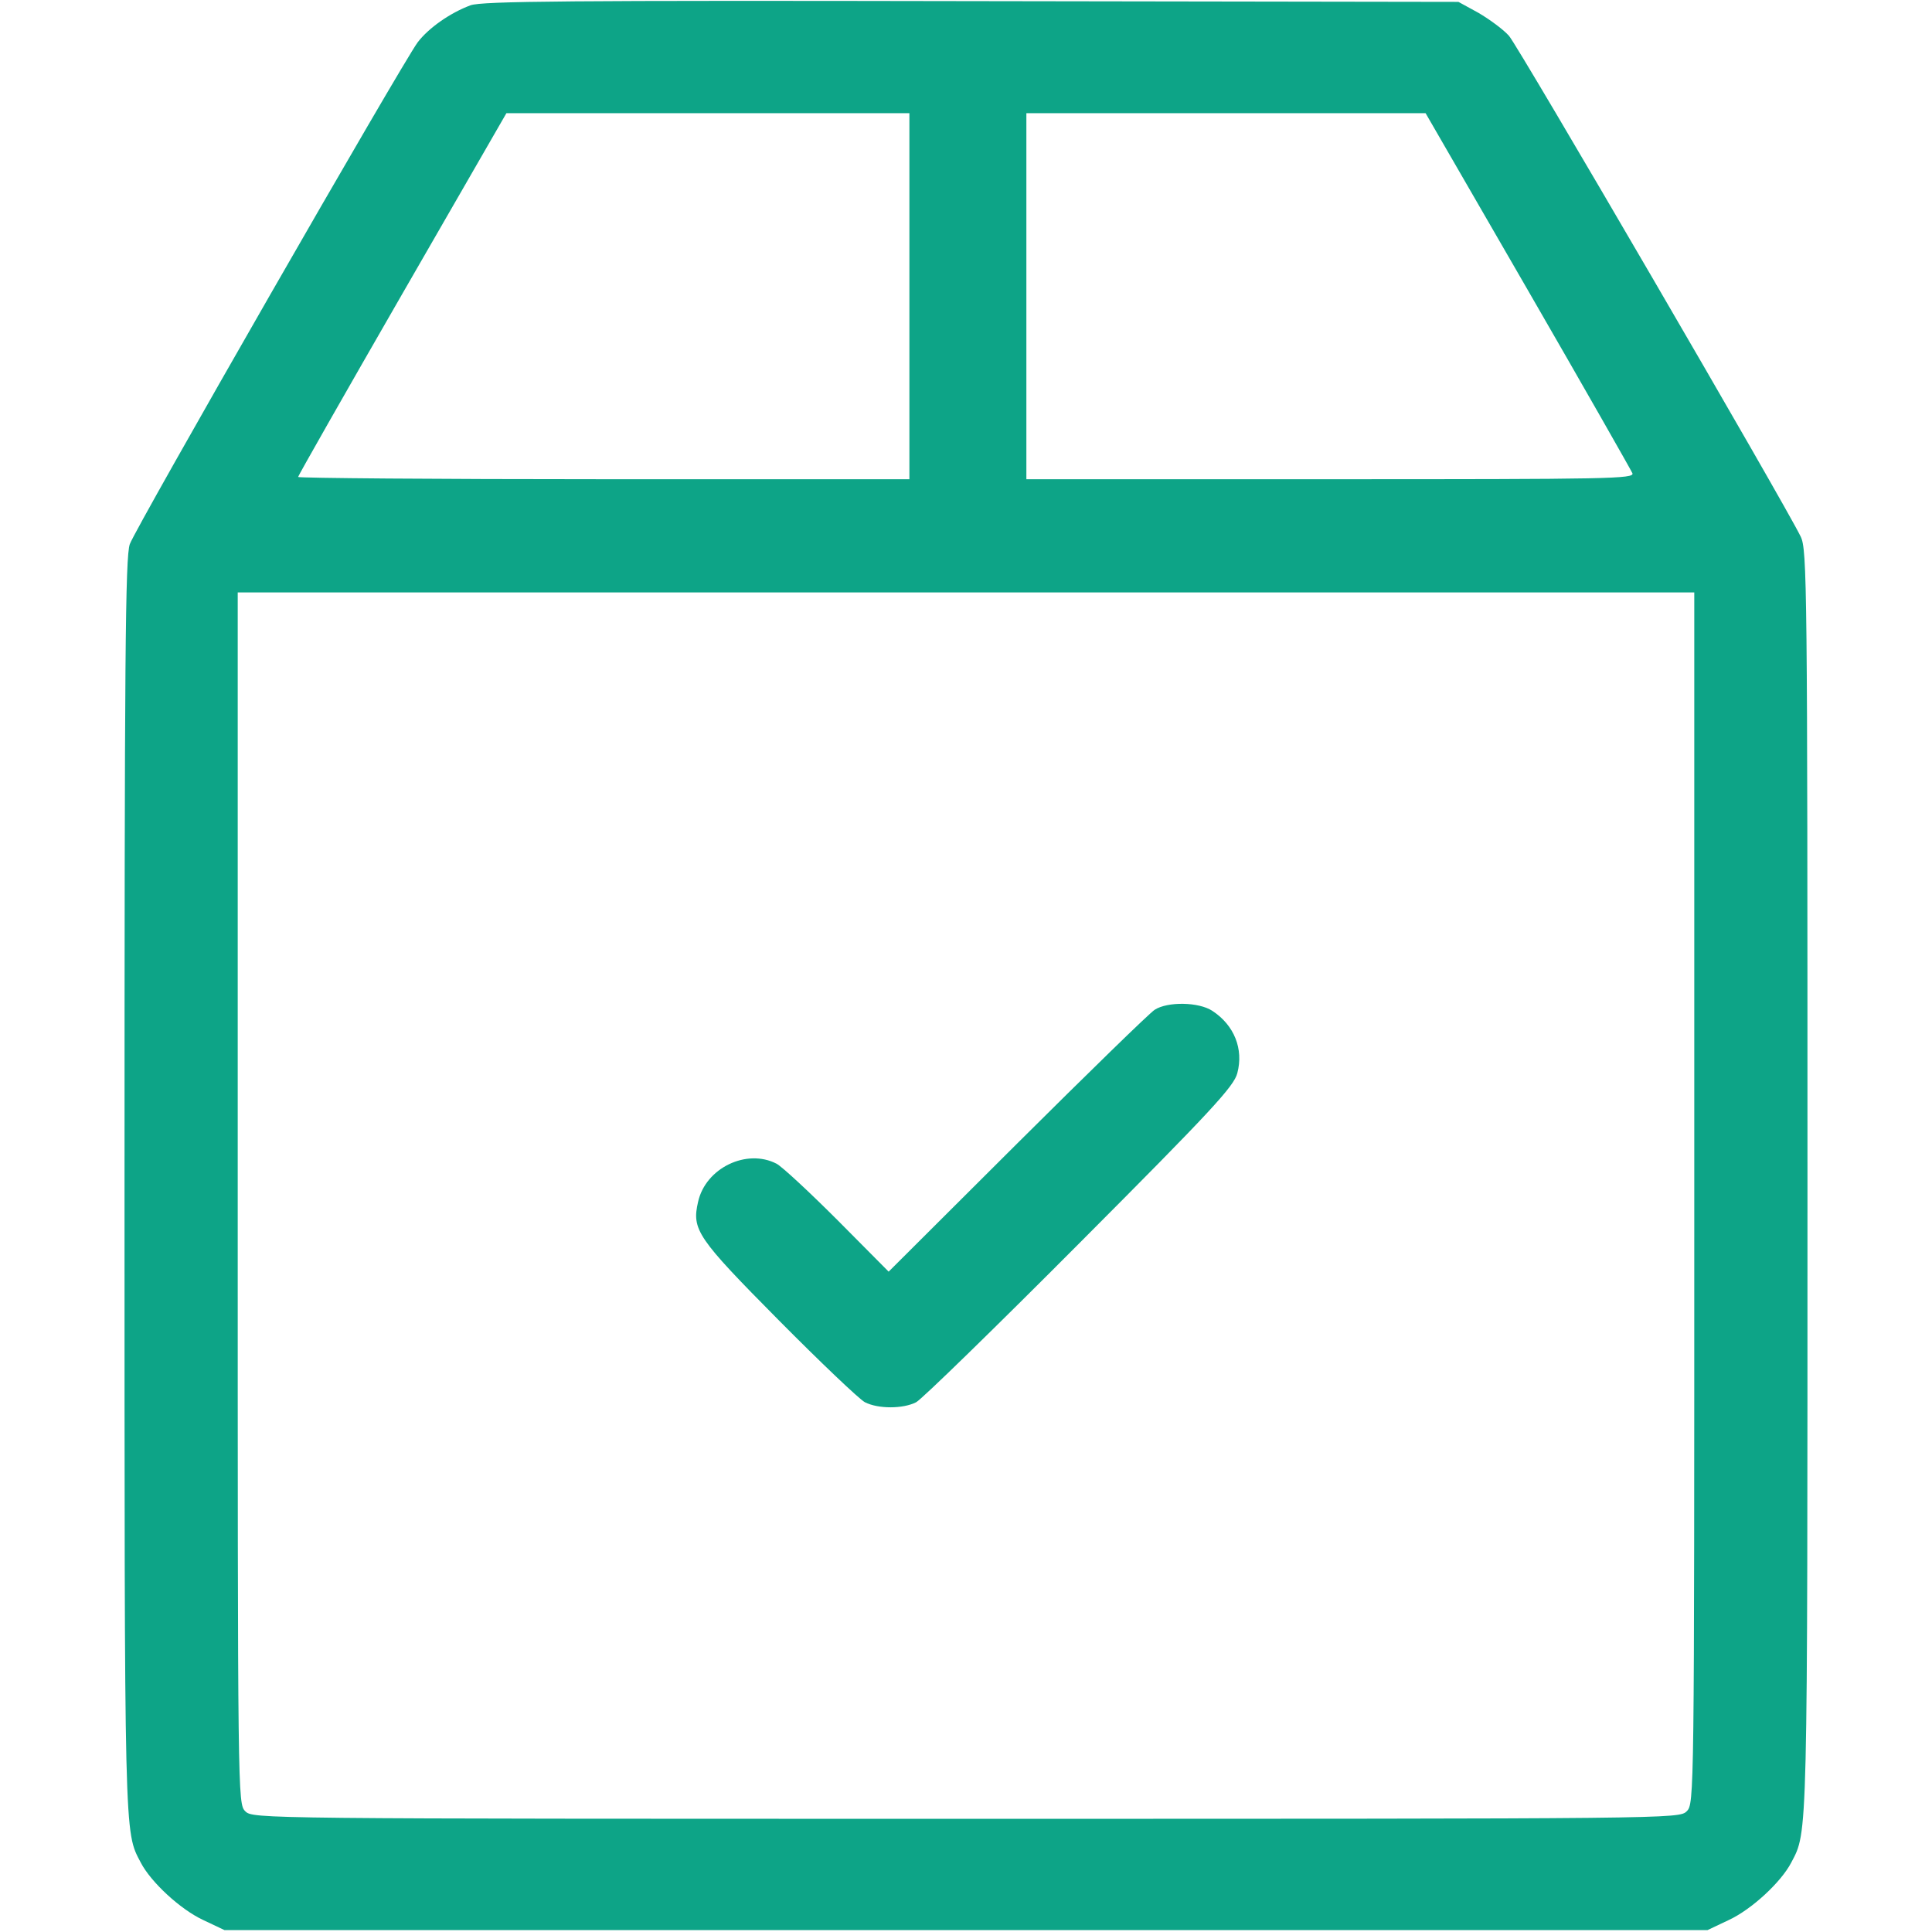
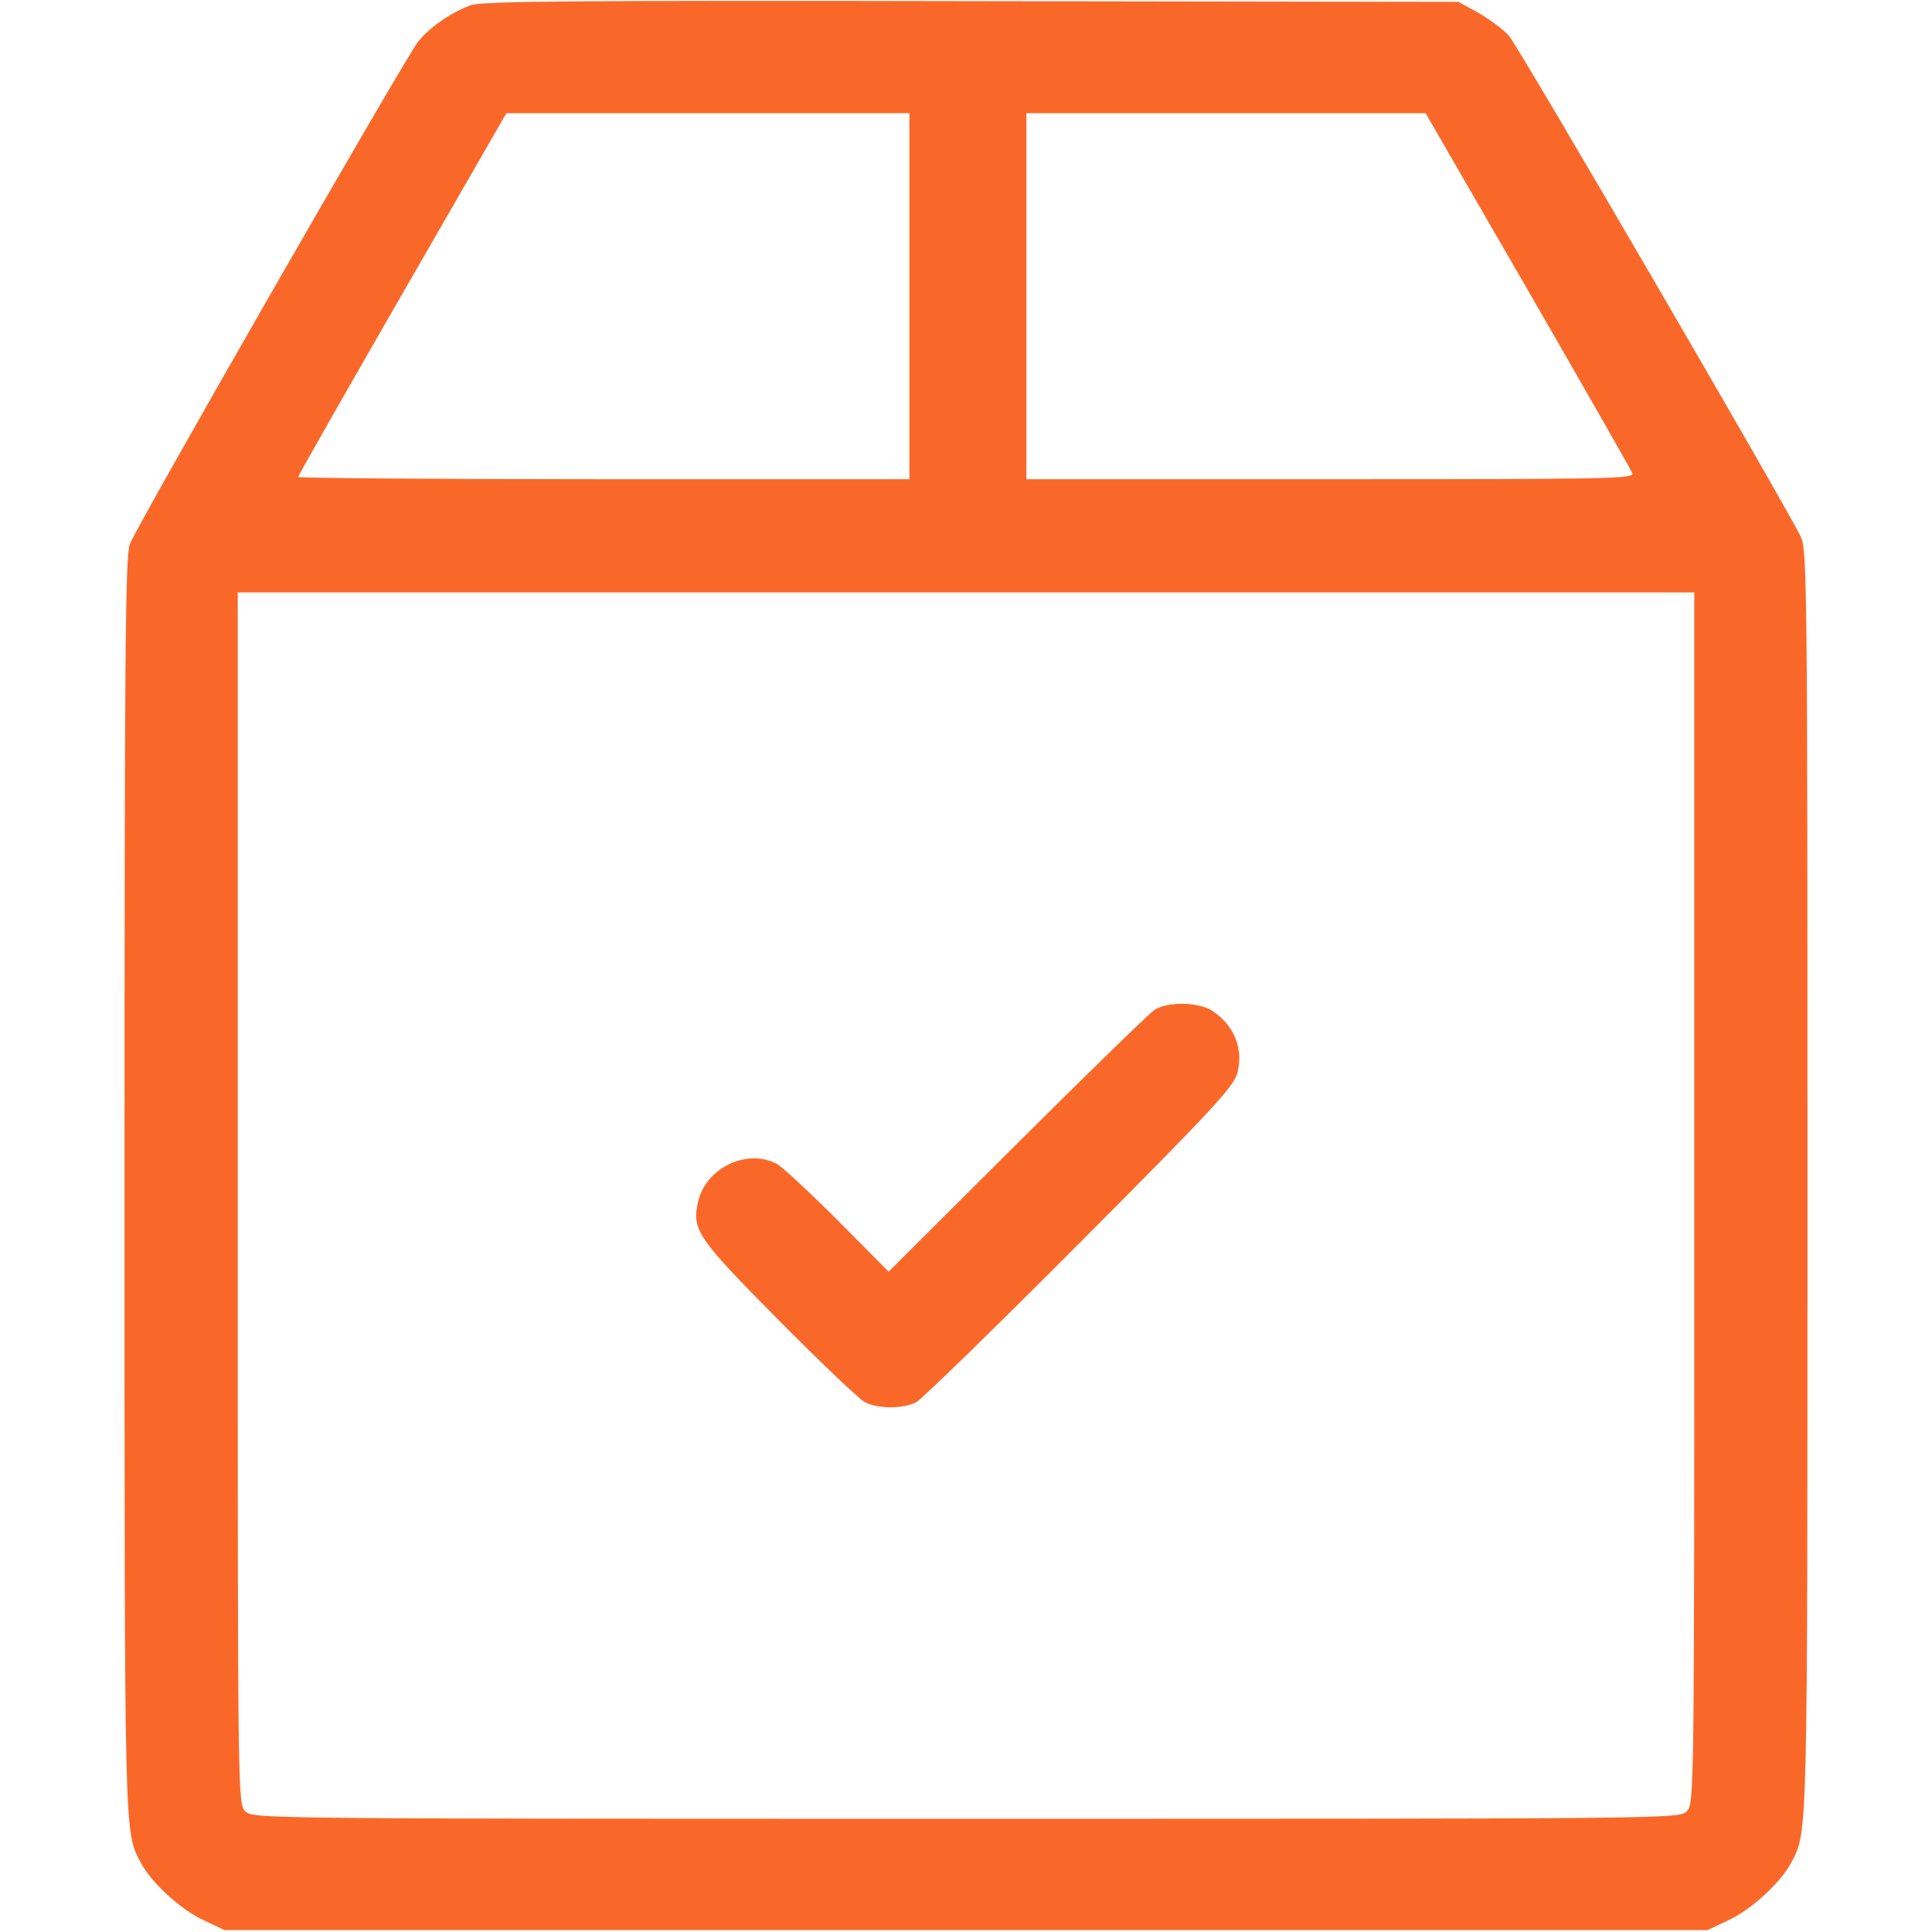
<svg xmlns="http://www.w3.org/2000/svg" width="512" height="512" viewBox="0 0 512 512" fill="none">
-   <path d="M124.7 1.4C119.3 3.4 113.6 7.4 110.7 11.2C106.6 16.7 35.9 139.9 34.4 144.2C33.2 147.6 33 173.7 33 314.4C33 489 32.9 485.2 37.3 493.6C40 498.8 47.8 506 53.8 508.8L59.5 511.5H256H452.5L458.2 508.8C464.2 506 472 498.8 474.7 493.6C479.1 485.2 479 489.1 479 313.2C479 154.4 478.9 145.7 477.2 142.2C473.1 133.7 402.4 12.3 399.9 9.5C398.4 7.8 394.7 5.1 391.8 3.4L386.5 0.5L257.5 0.3C150.7 0.1 127.8 0.3 124.7 1.4ZM241 78.5V127H160C115.5 127 79 126.7 79 126.4C79 126.1 91.4 104.3 106.6 77.9L134.2 30H187.6H241V78.5ZM404.9 76.9C419.8 102.7 432.2 124.5 432.6 125.4C433.2 126.9 426.7 127 352.6 127H272V78.5V30H324.9H377.8L404.9 76.9ZM449 317.5C449 476.7 449 478 447 480C445 482 443.7 482 256 482C68.3 482 67 482 65 480C63 478 63 476.7 63 317.5V157H256H449V317.5Z" fill="#0DA487" />
-   <path d="M306 267.6C304.6 268.5 288.2 284.5 269.5 303.1L235.5 337L222 323.4C214.6 316 207.3 309.2 205.8 308.4C197.9 304.3 187 309.5 185 318.5C183.3 325.9 184.7 328 206.3 349.8C217.4 361 227.7 370.8 229.2 371.6C232.7 373.4 239.3 373.4 242.8 371.6C244.3 370.8 263.8 351.8 286.2 329.3C321.1 294.3 327 287.9 327.9 284.4C329.6 278 327.1 271.7 321.3 267.9C317.7 265.5 309.4 265.4 306 267.6Z" fill="#0DA487" />
+   <path d="M124.7 1.4C119.3 3.4 113.6 7.4 110.7 11.2C106.6 16.7 35.9 139.9 34.4 144.2C33.2 147.6 33 173.7 33 314.4C33 489 32.9 485.2 37.3 493.6C40 498.8 47.8 506 53.8 508.8L59.5 511.5H256H452.5L458.2 508.8C464.2 506 472 498.8 474.7 493.6C479.1 485.2 479 489.1 479 313.2C479 154.4 478.9 145.7 477.2 142.2C473.1 133.7 402.4 12.3 399.9 9.5C398.4 7.8 394.7 5.1 391.8 3.4L386.5 0.5L257.5 0.3C150.7 0.1 127.8 0.3 124.7 1.4ZM241 78.5V127H160C115.5 127 79 126.7 79 126.4C79 126.1 91.4 104.3 106.6 77.9L134.2 30H187.6H241V78.5ZM404.9 76.9C419.8 102.7 432.2 124.5 432.6 125.4C433.2 126.9 426.7 127 352.6 127H272V78.5V30H324.9H377.8L404.9 76.9ZM449 317.5C449 476.7 449 478 447 480C445 482 443.7 482 256 482C68.3 482 67 482 65 480C63 478 63 476.7 63 317.5V157H256H449V317.5Z" fill="#FA6829" />
+   <path d="M306 267.6C304.6 268.5 288.2 284.5 269.5 303.1L235.5 337L222 323.4C214.6 316 207.3 309.2 205.8 308.4C197.9 304.3 187 309.5 185 318.5C183.3 325.9 184.7 328 206.3 349.8C217.4 361 227.7 370.8 229.2 371.6C232.7 373.4 239.3 373.4 242.8 371.6C244.3 370.8 263.8 351.8 286.2 329.3C321.1 294.3 327 287.9 327.9 284.4C329.6 278 327.1 271.7 321.3 267.9C317.7 265.5 309.4 265.4 306 267.6Z" fill="#FA6829" />
</svg>
